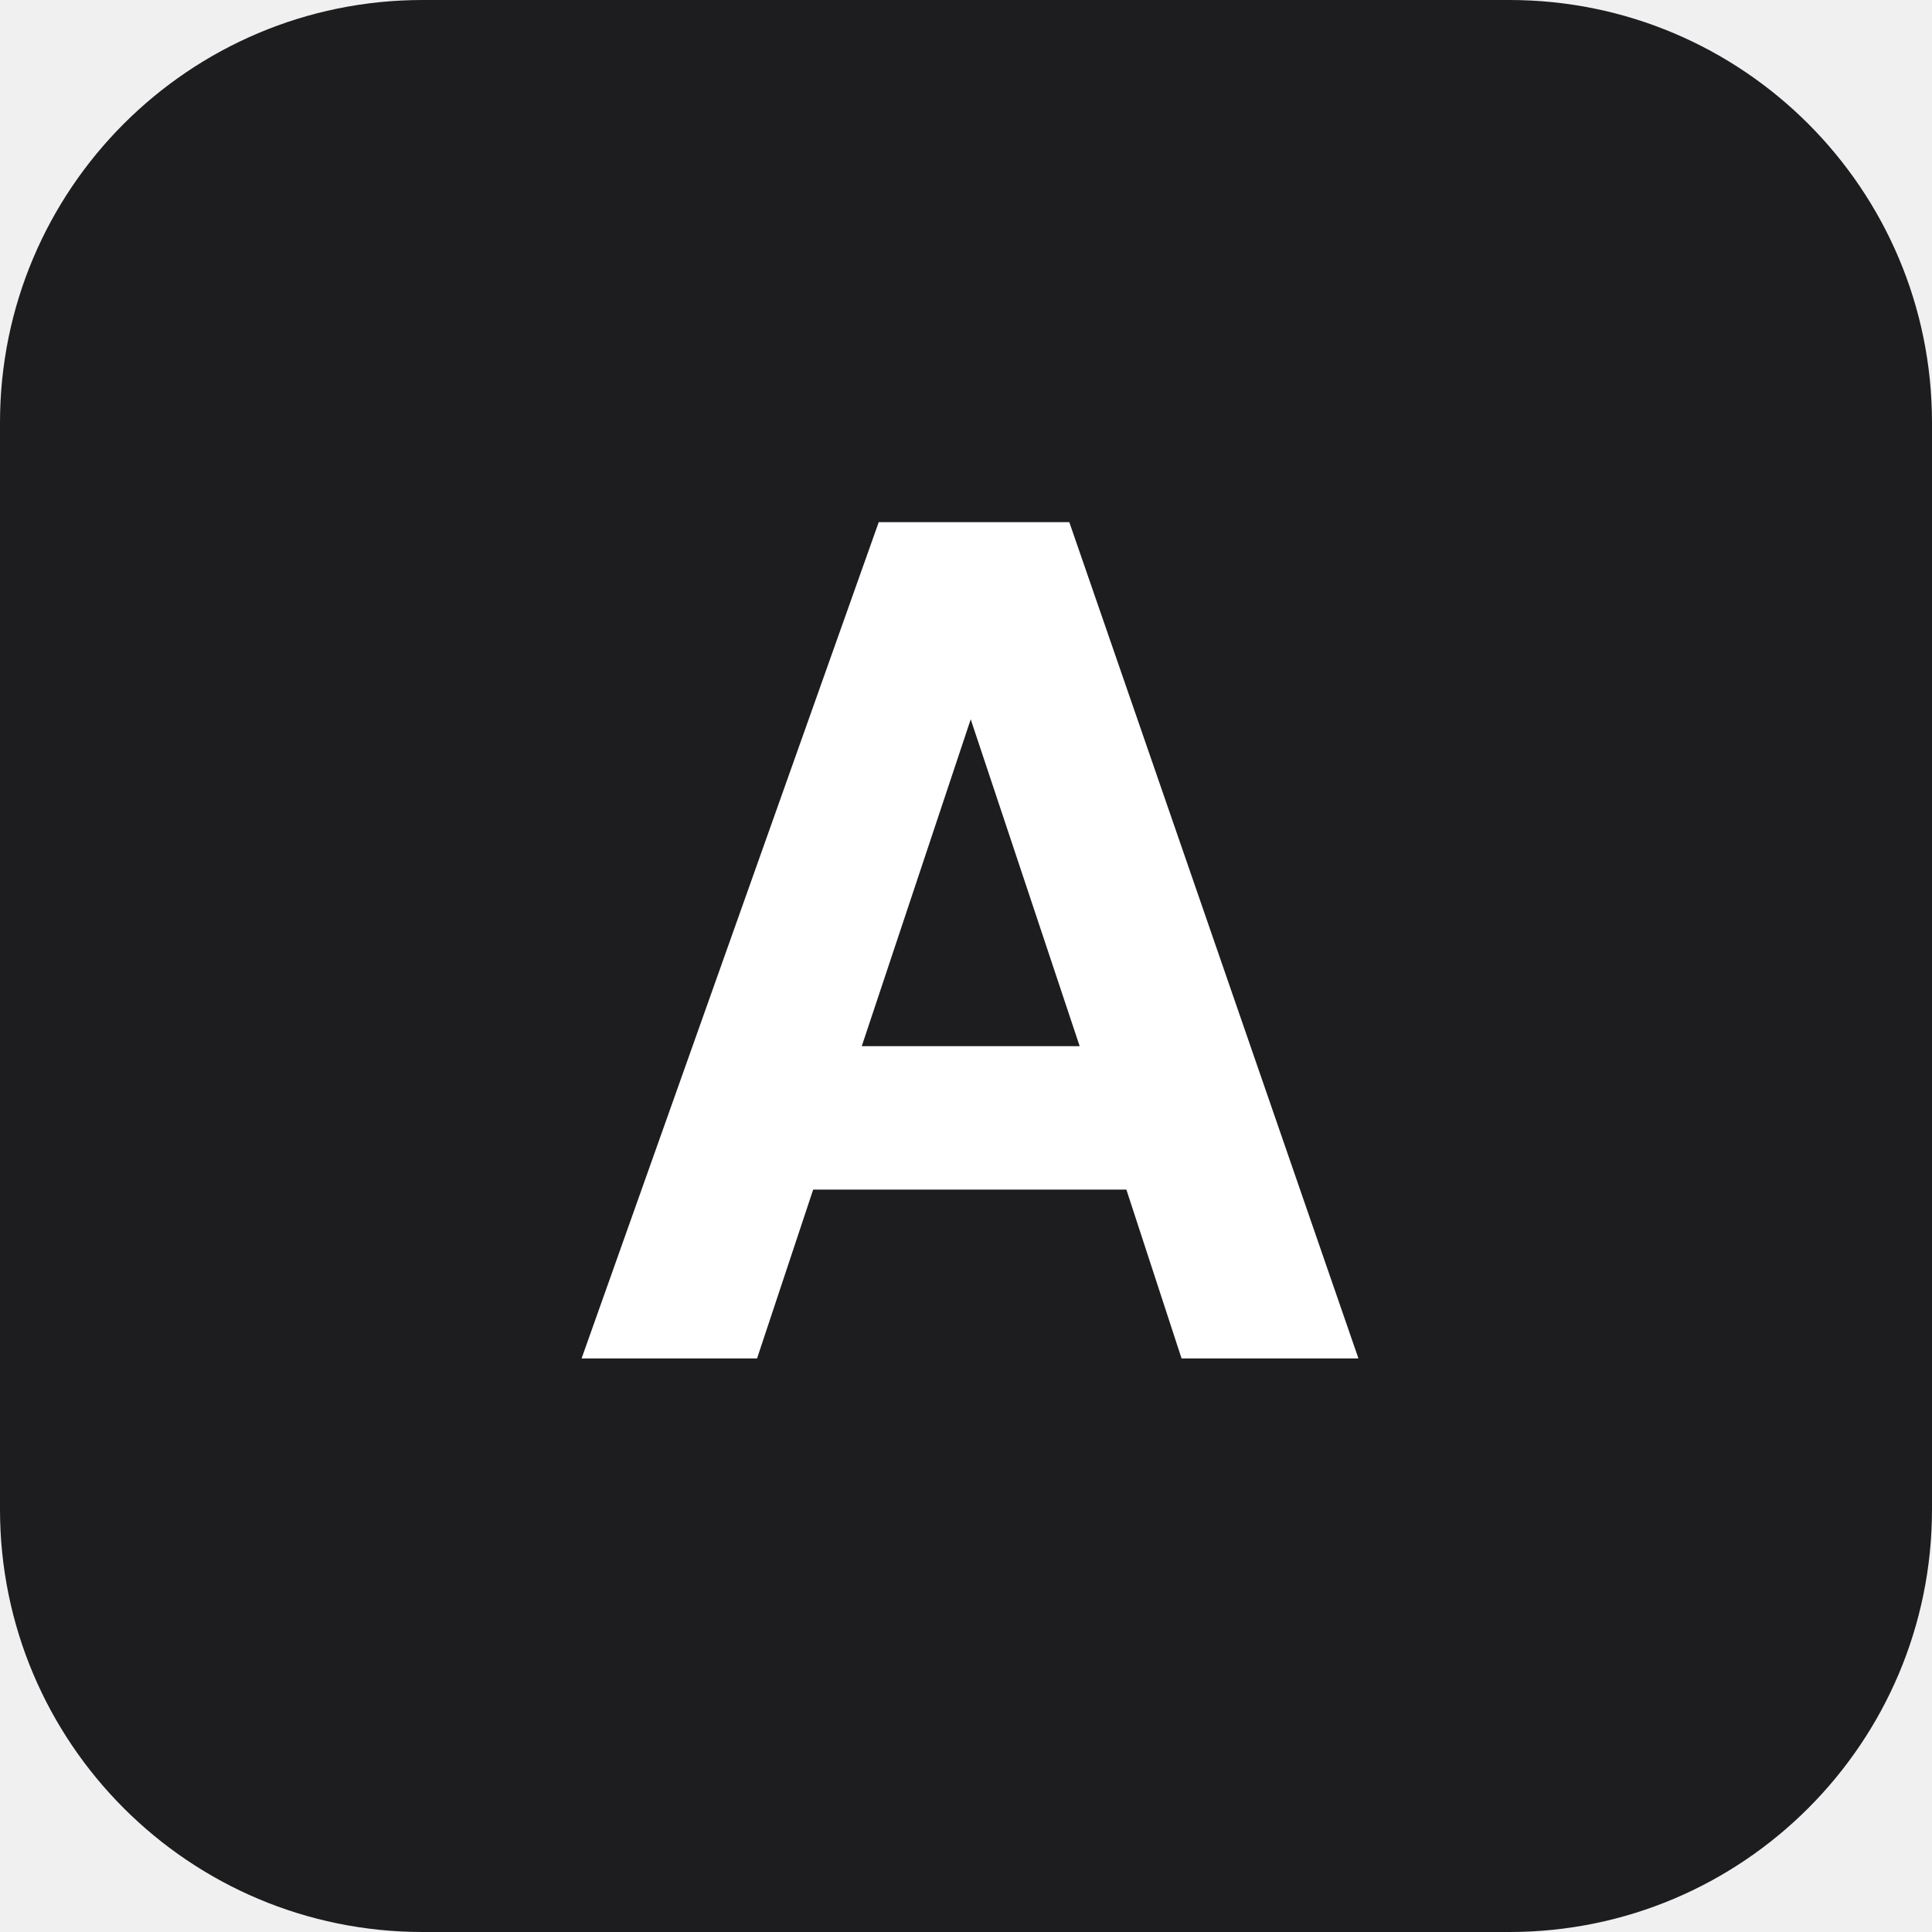
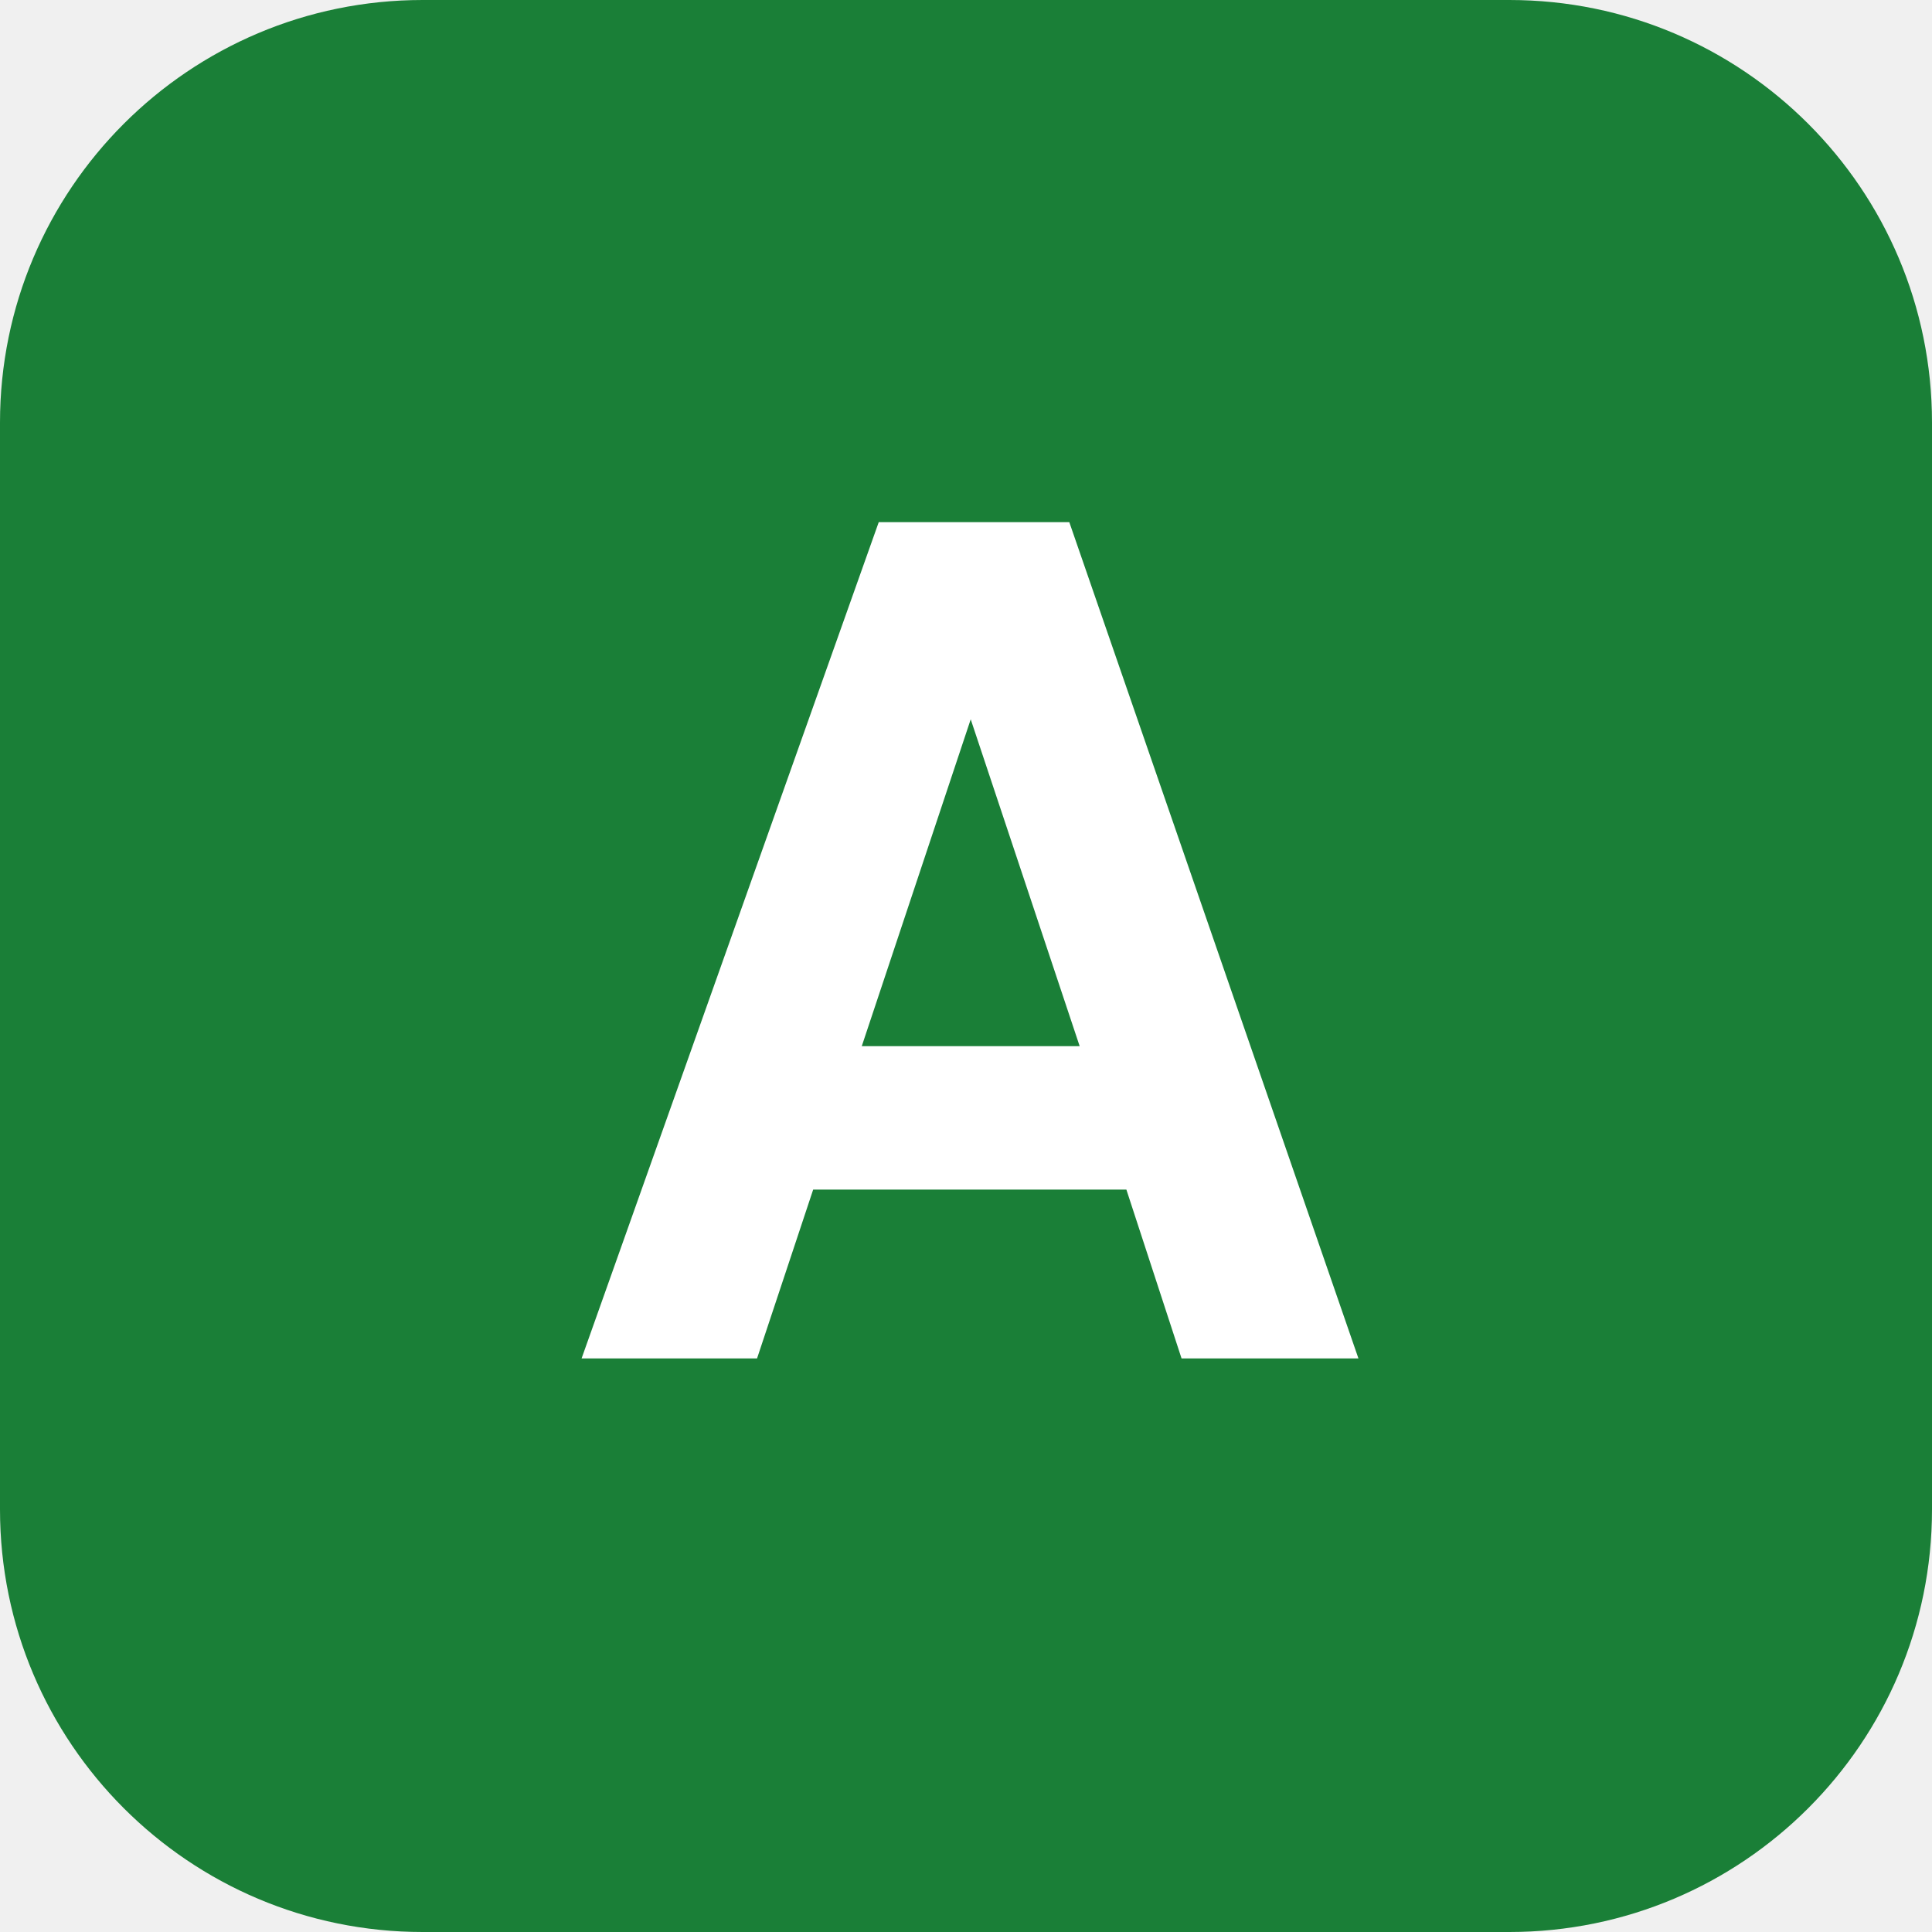
<svg xmlns="http://www.w3.org/2000/svg" viewBox="0 0 64 64">
-   <rect width="64" height="64" rx="14" fill="#1d1d1f" />
+   <rect width="64" height="64" rx="14" fill="#1a7f37" />
  <text x="32" y="45" text-anchor="middle" font-family="Helvetica Neue,Helvetica,Arial,sans-serif" font-size="38" font-weight="600" fill="#fff">A</text>
</svg>
